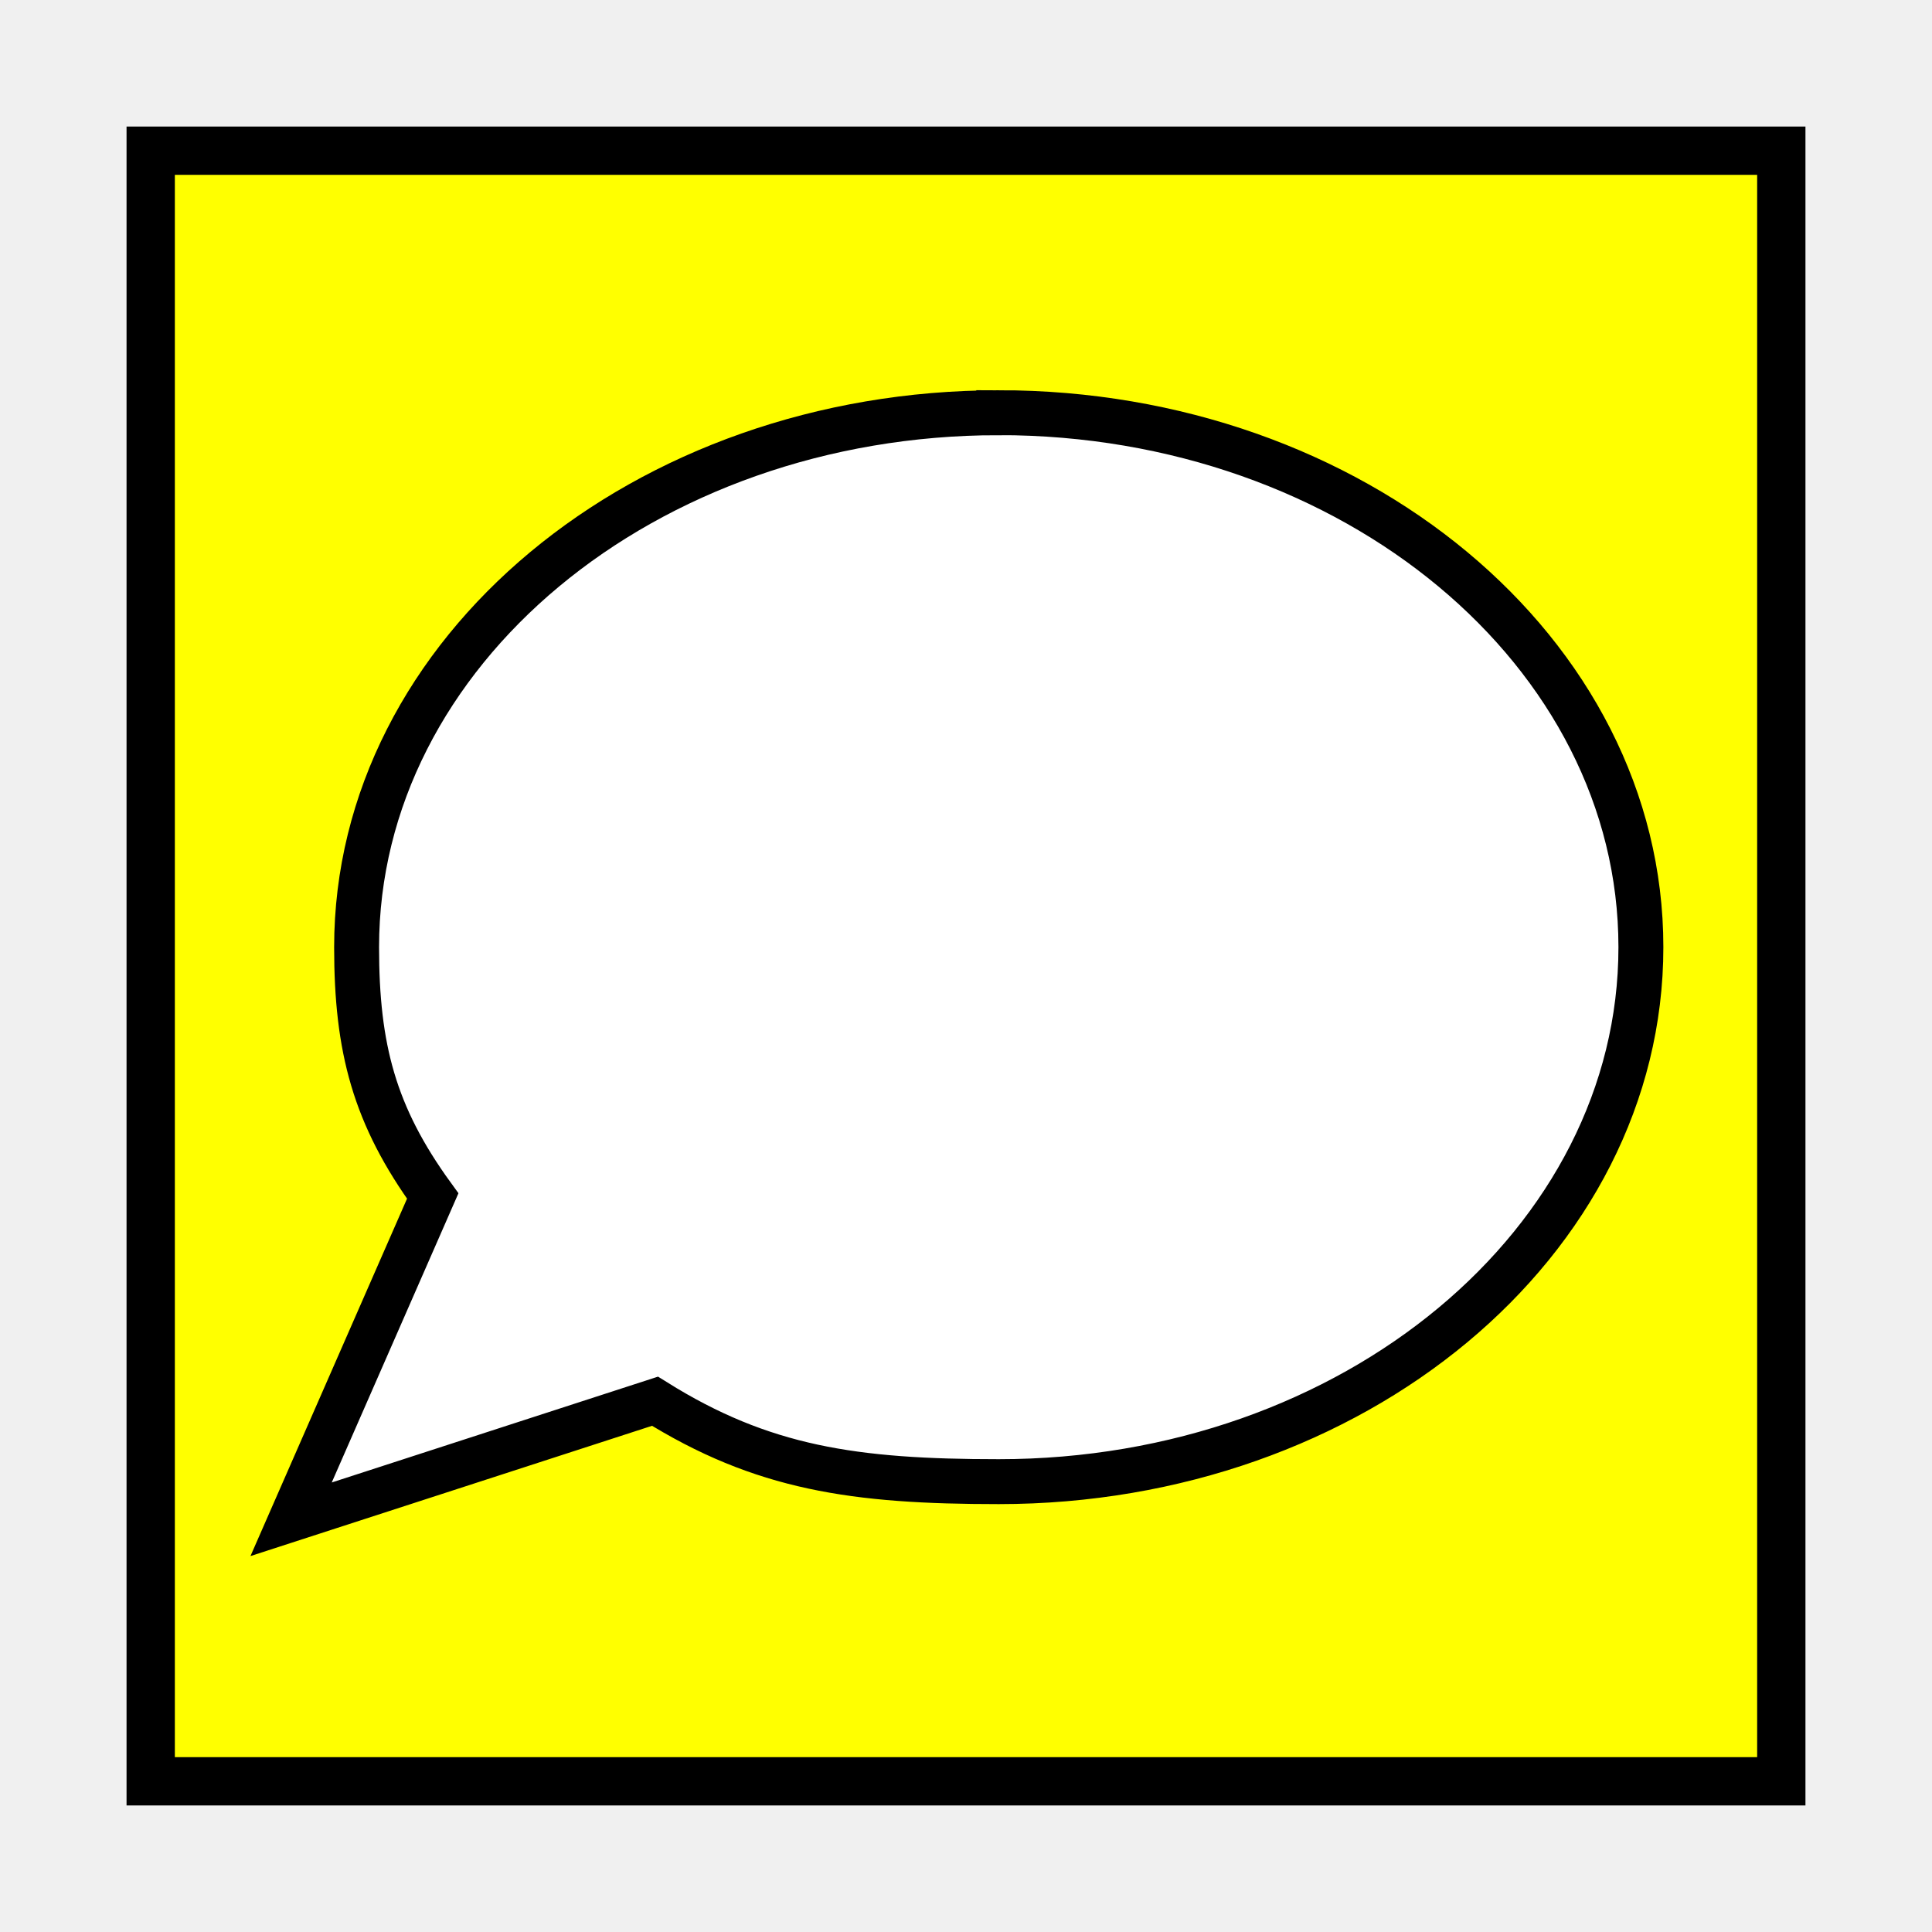
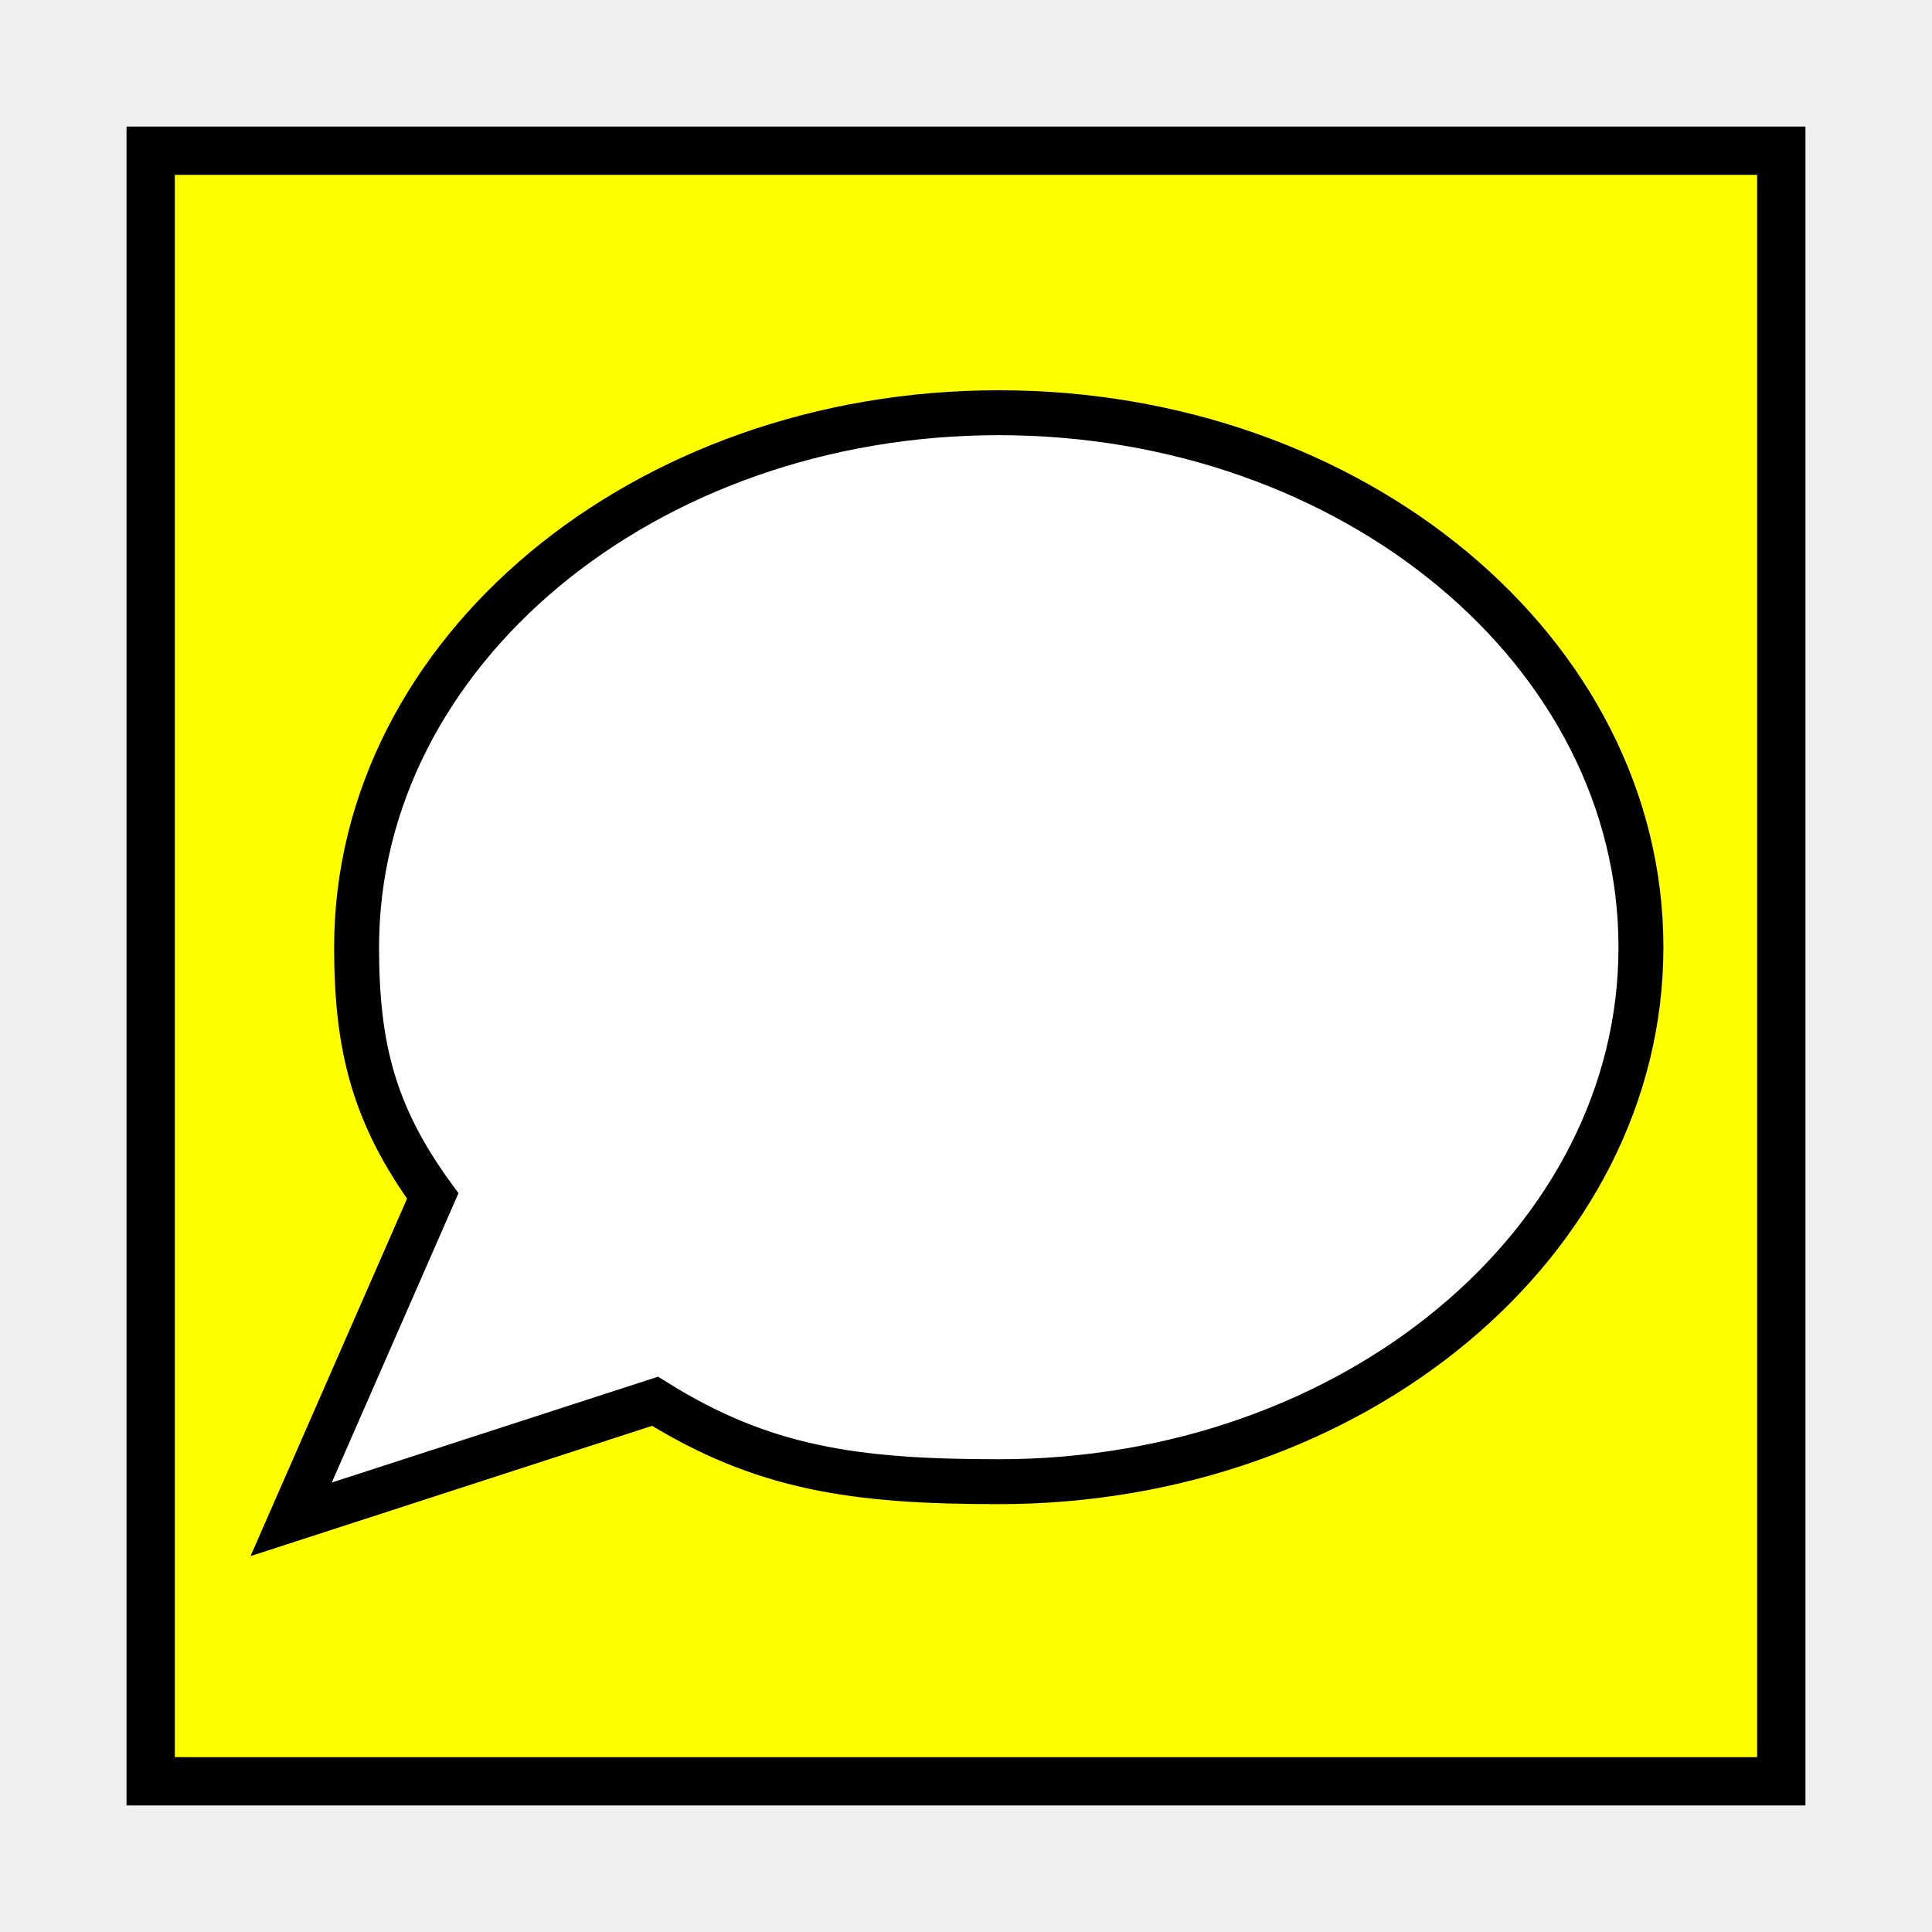
- <svg xmlns="http://www.w3.org/2000/svg" height="40" width="40" viewBox="0 0 40 40">
-   <rect style="fill:#ffff00;fill-opacity:1;fill-rule:evenodd;stroke:#000000;stroke-width:1;stroke-miterlimit:4;stroke-opacity:1;stroke-dasharray:none" width="33.76" height="33.76" x="3.12" y="3.12" />
-   <path d="m 20.678,8.545 c -7.343,0 -13.295,4.954 -13.295,11.066 0,2.089 0.365,3.484 1.576,5.151 L 6.027,31.455 13.561,29.011 c 2.221,1.388 4.126,1.665 7.117,1.665 7.343,0 13.295,-4.954 13.295,-11.066 0,-6.111 -5.952,-11.066 -13.295,-11.066 z" style="fill:#ffffff;fill-opacity:1;stroke:#000000;stroke-width:0.93;stroke-miterlimit:4;stroke-opacity:1;stroke-dasharray:none" />
+ <svg xmlns="http://www.w3.org/2000/svg" height="40" viewBox="0 0 40 40" width="40">
+   <g stroke="#000">
+     <path d="m3.12 3.12h33.76v33.76h-33.76z" fill="#ff0" fill-rule="evenodd" />
+     <path d="m20.678 8.545c-7.343 0-13.295 4.954-13.295 11.066 0 2.089.365 3.484 1.576 5.151l-2.931 6.694 7.534-2.444c2.221 1.388 4.126 1.665 7.117 1.665 7.343 0 13.295-4.954 13.295-11.066s-5.952-11.066-13.295-11.066z" fill="#fff" stroke-width=".93" />
+   </g>
</svg>
